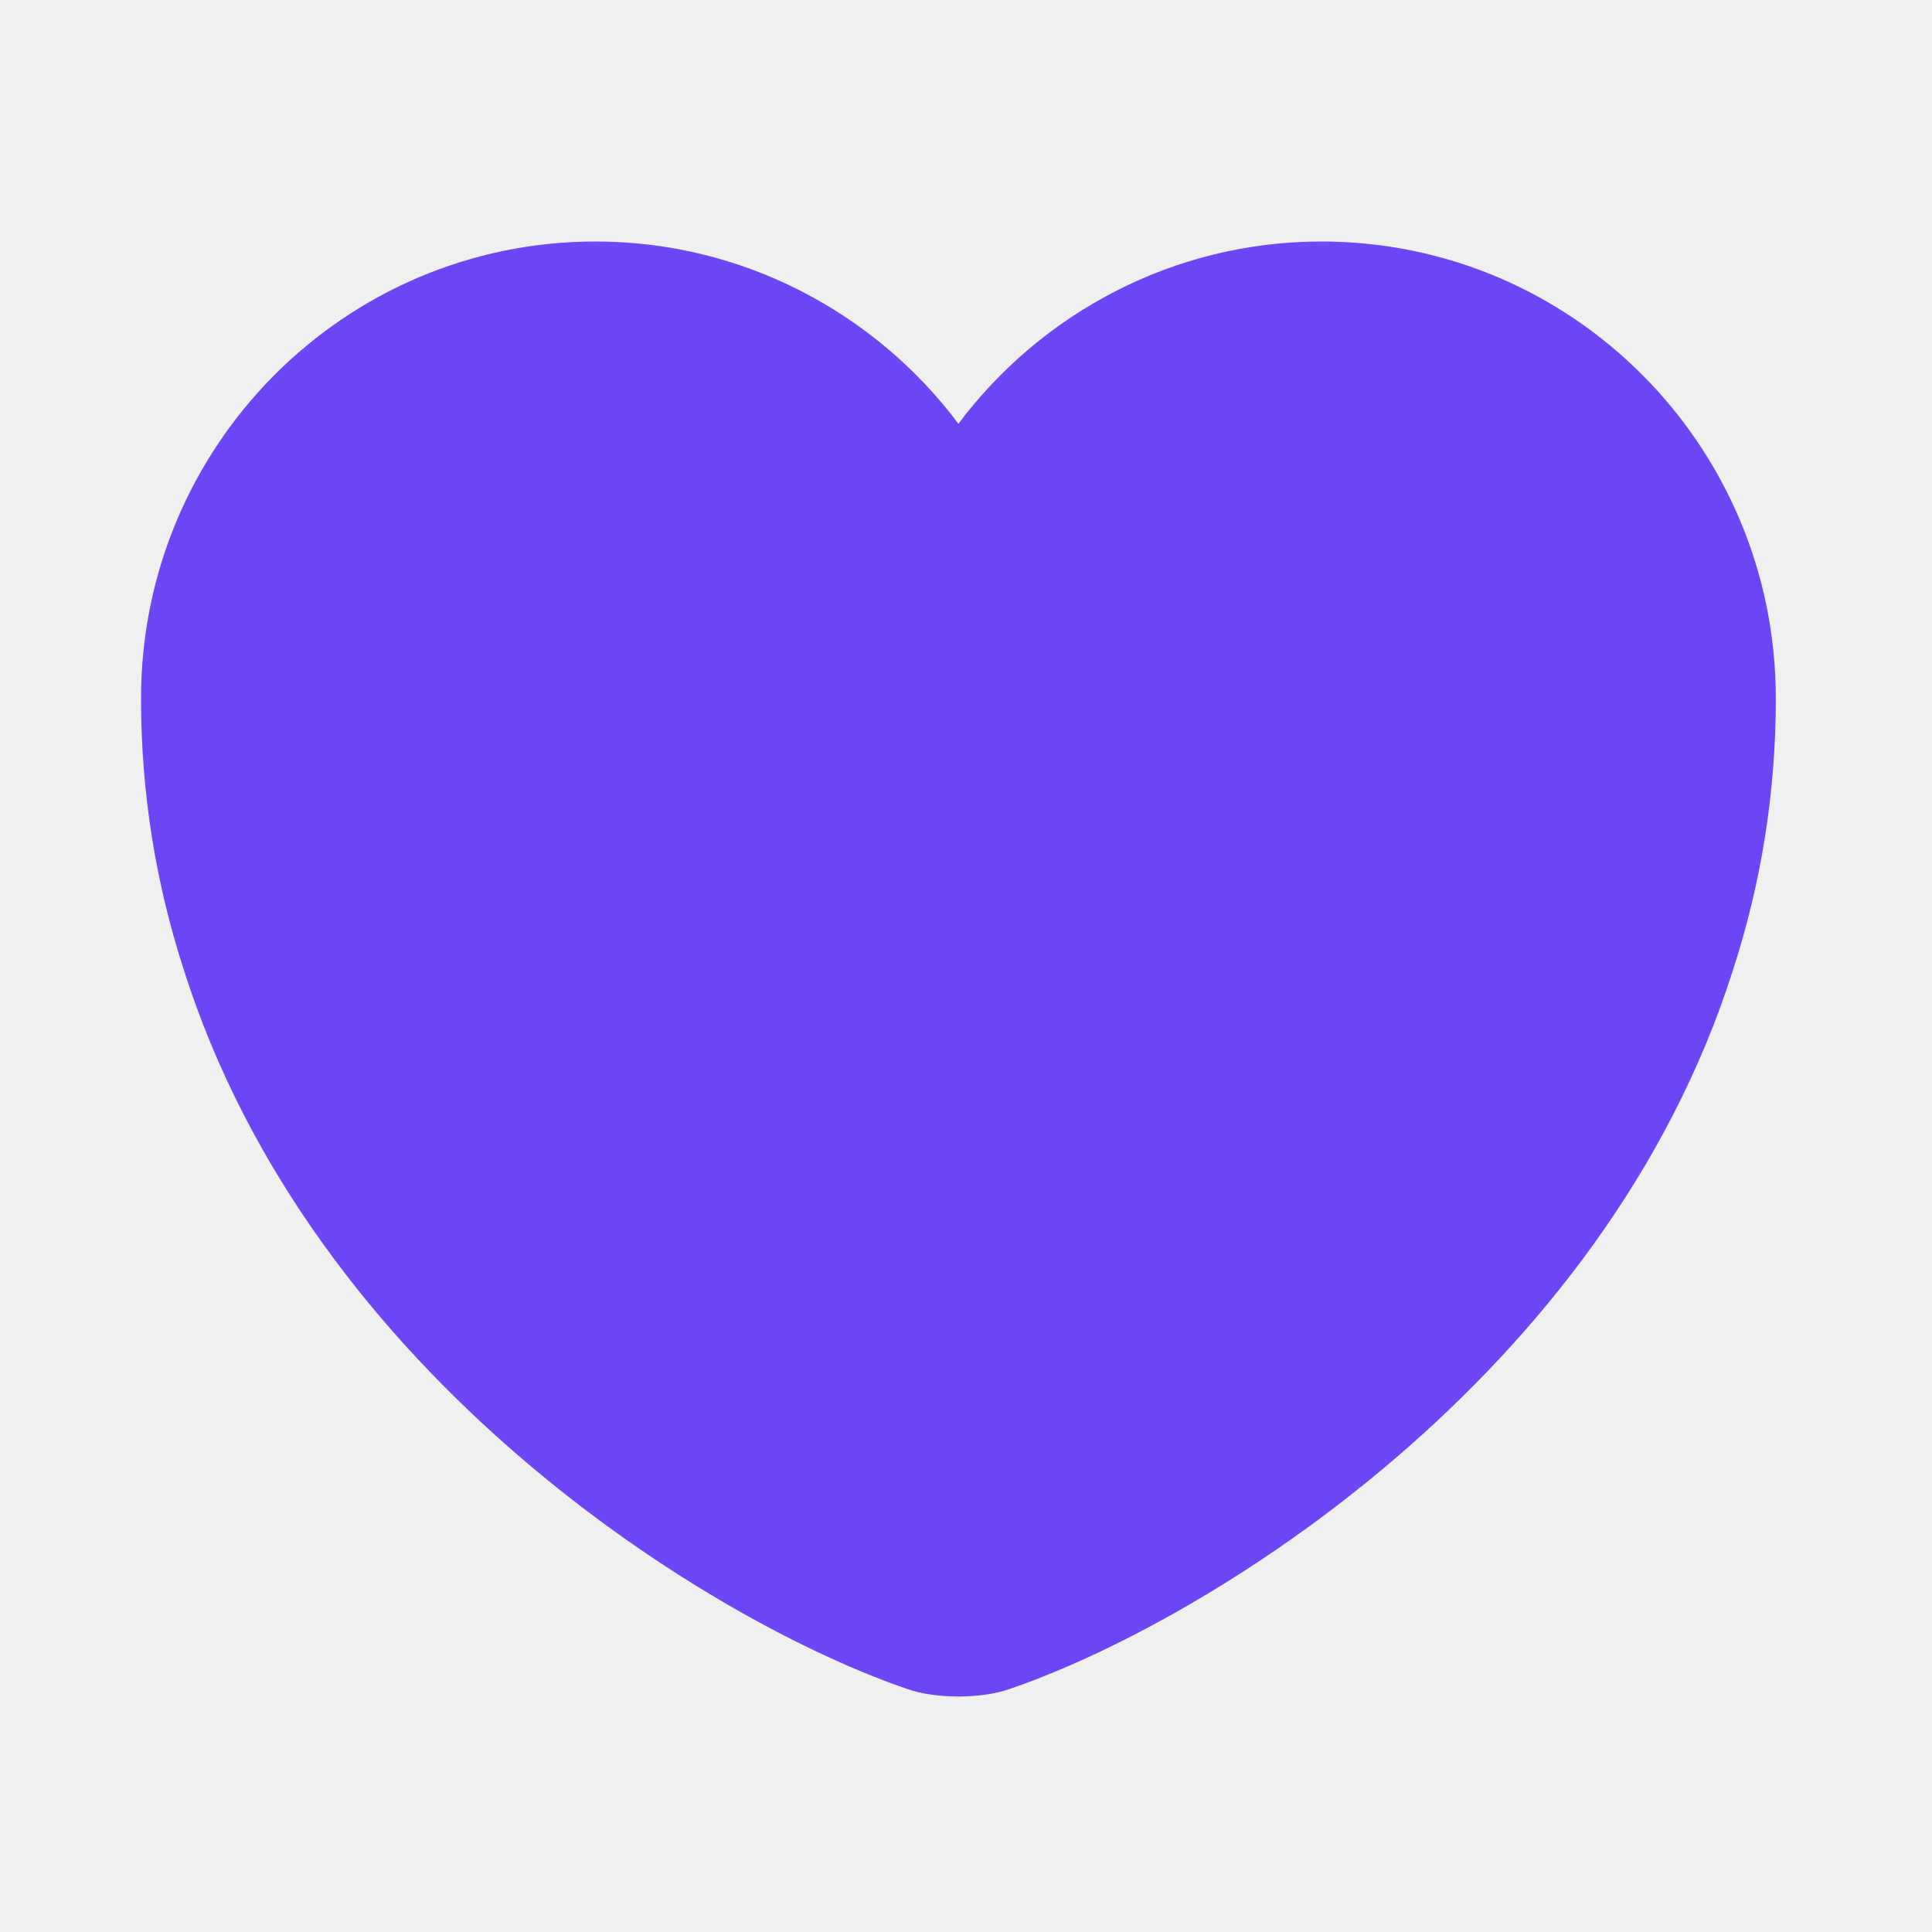
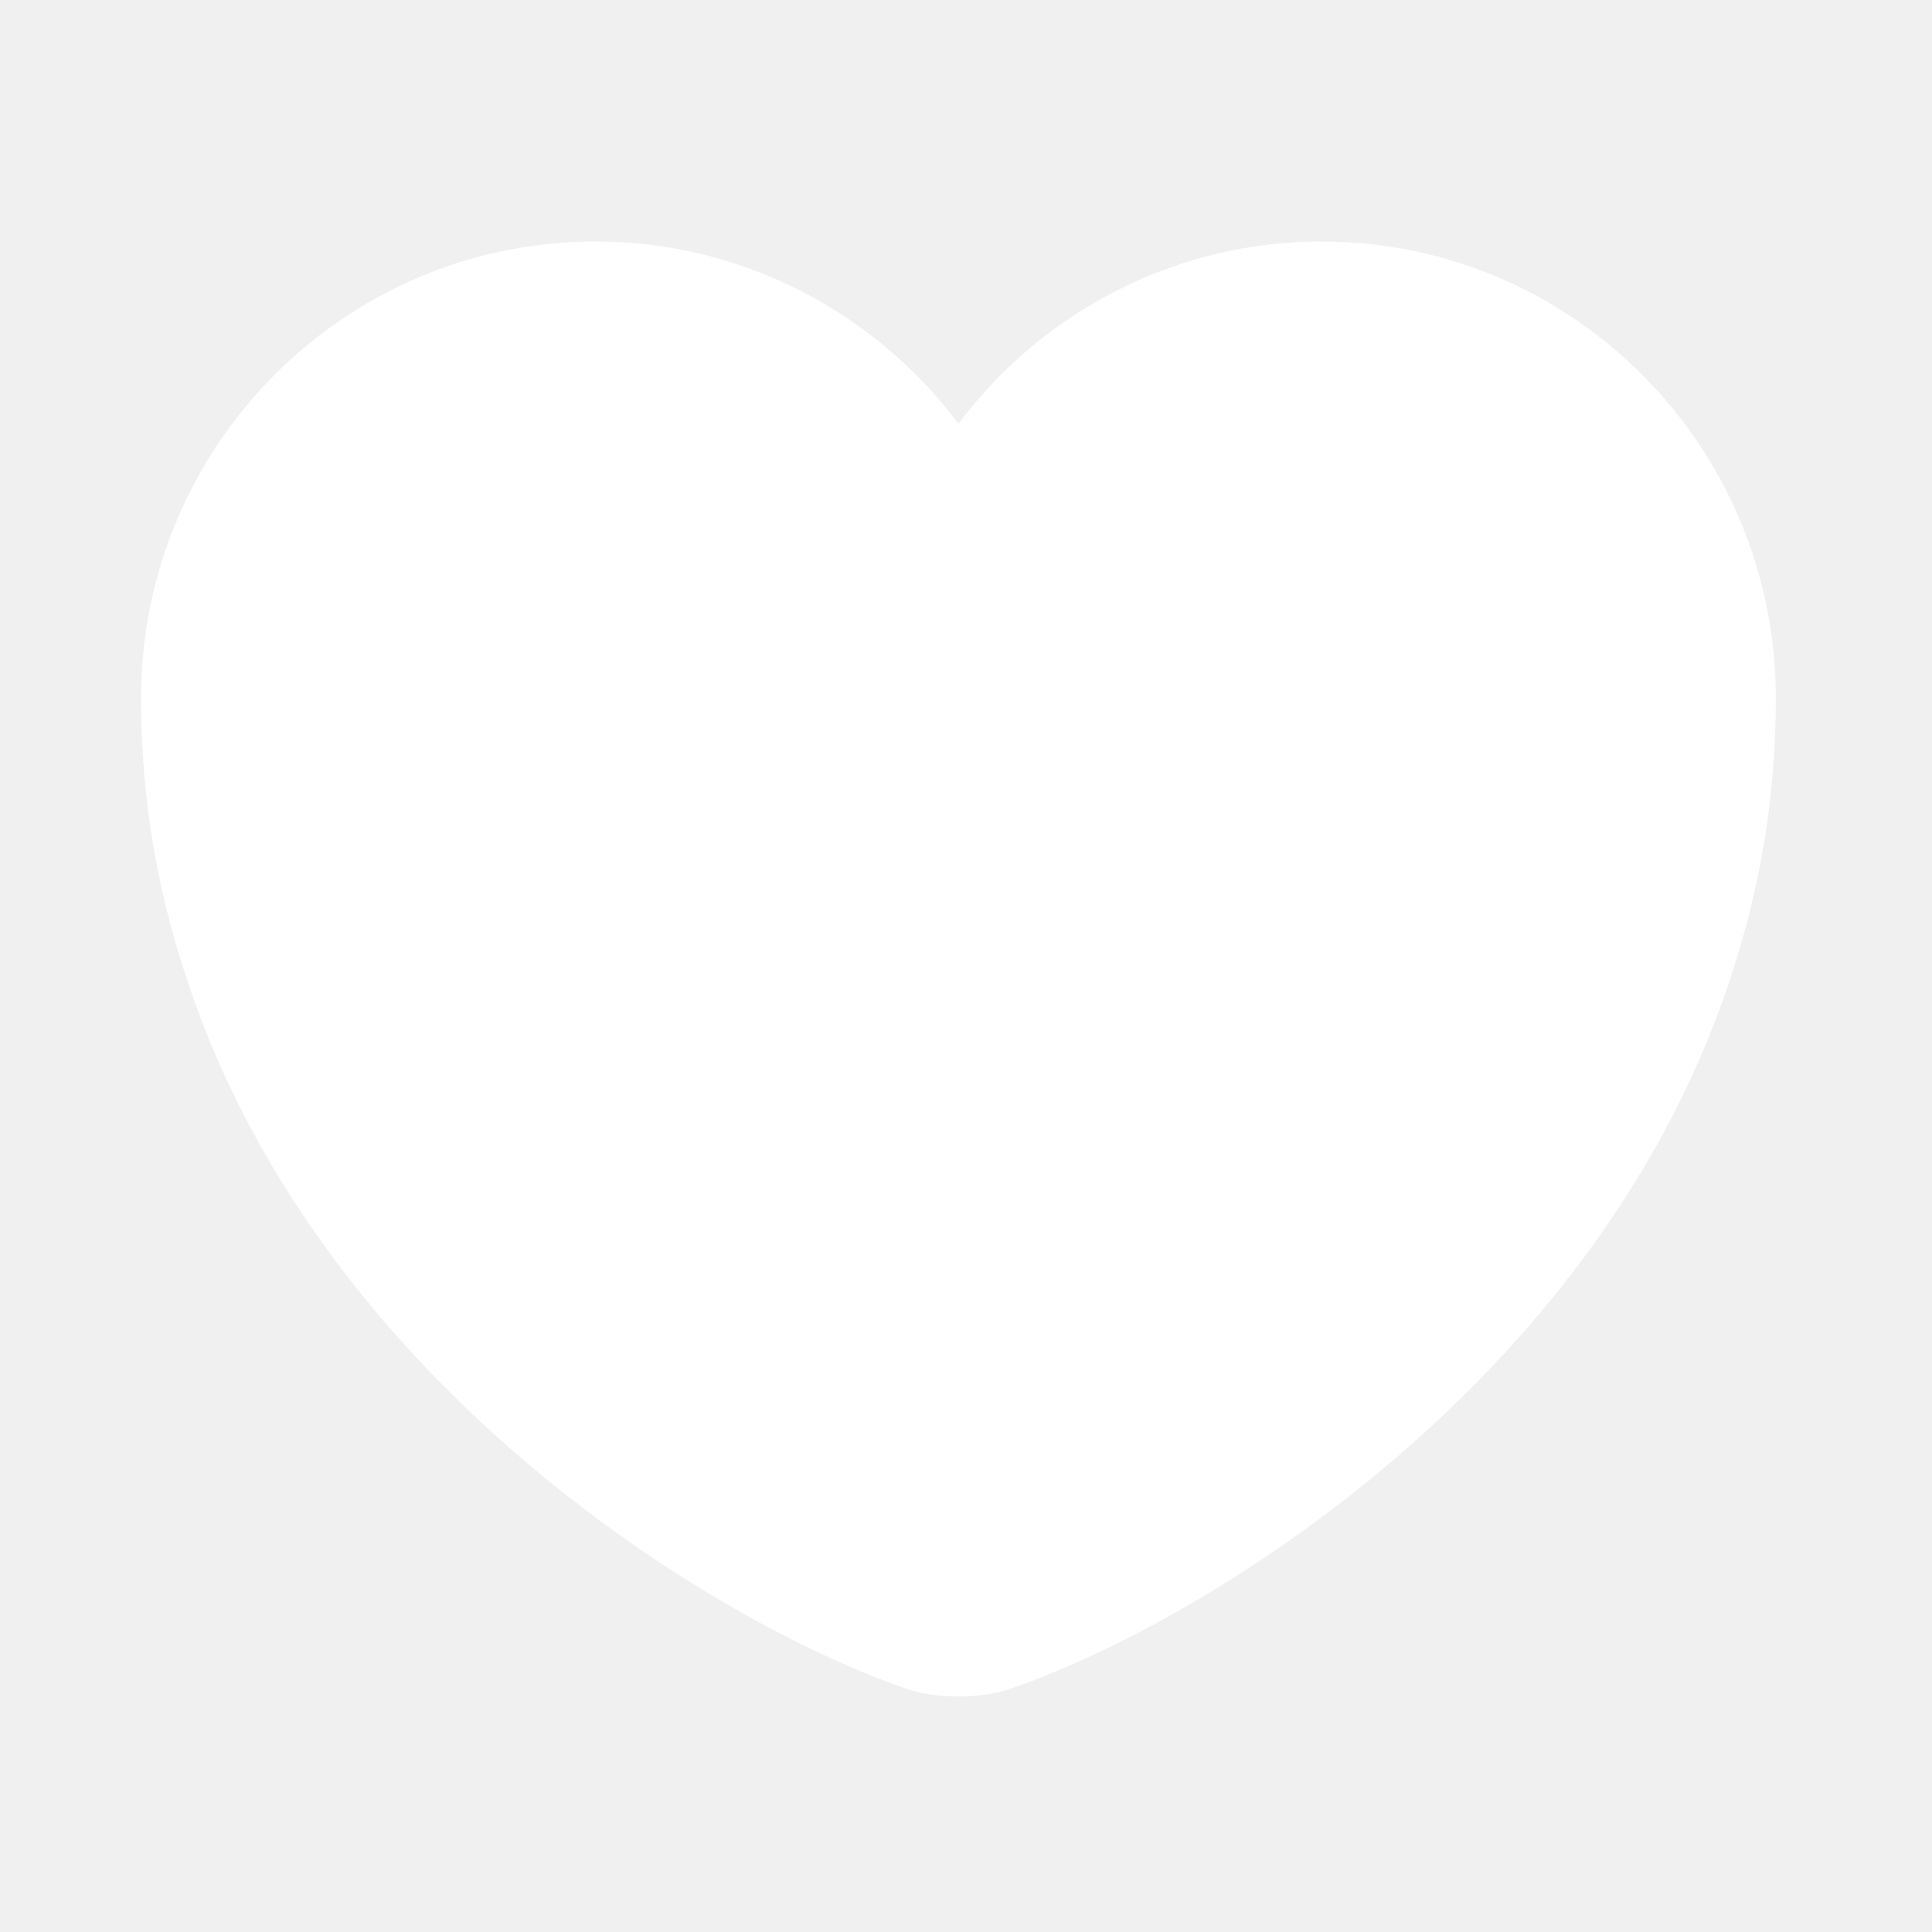
<svg xmlns="http://www.w3.org/2000/svg" width="24" height="24" viewBox="0 0 24 24" fill="none">
-   <path d="M16.414 3C14.576 3 12.932 3.894 11.906 5.264C10.88 3.894 9.235 3 7.398 3C4.28 3 1.752 5.539 1.752 8.676C1.752 9.884 1.945 11.001 2.28 12.037C3.884 17.114 8.829 20.15 11.276 20.983C11.622 21.105 12.19 21.105 12.536 20.983C14.983 20.15 19.928 17.114 21.532 12.037C21.867 11.001 22.06 9.884 22.06 8.676C22.06 5.539 19.532 3 16.414 3Z" fill="#6E46F5" />
+   <path d="M16.414 3C14.576 3 12.932 3.894 11.906 5.264C10.88 3.894 9.235 3 7.398 3C4.28 3 1.752 5.539 1.752 8.676C1.752 9.884 1.945 11.001 2.28 12.037C3.884 17.114 8.829 20.15 11.276 20.983C11.622 21.105 12.19 21.105 12.536 20.983C14.983 20.15 19.928 17.114 21.532 12.037C21.867 11.001 22.06 9.884 22.06 8.676C22.06 5.539 19.532 3 16.414 3Z" fill="white" />
</svg>
